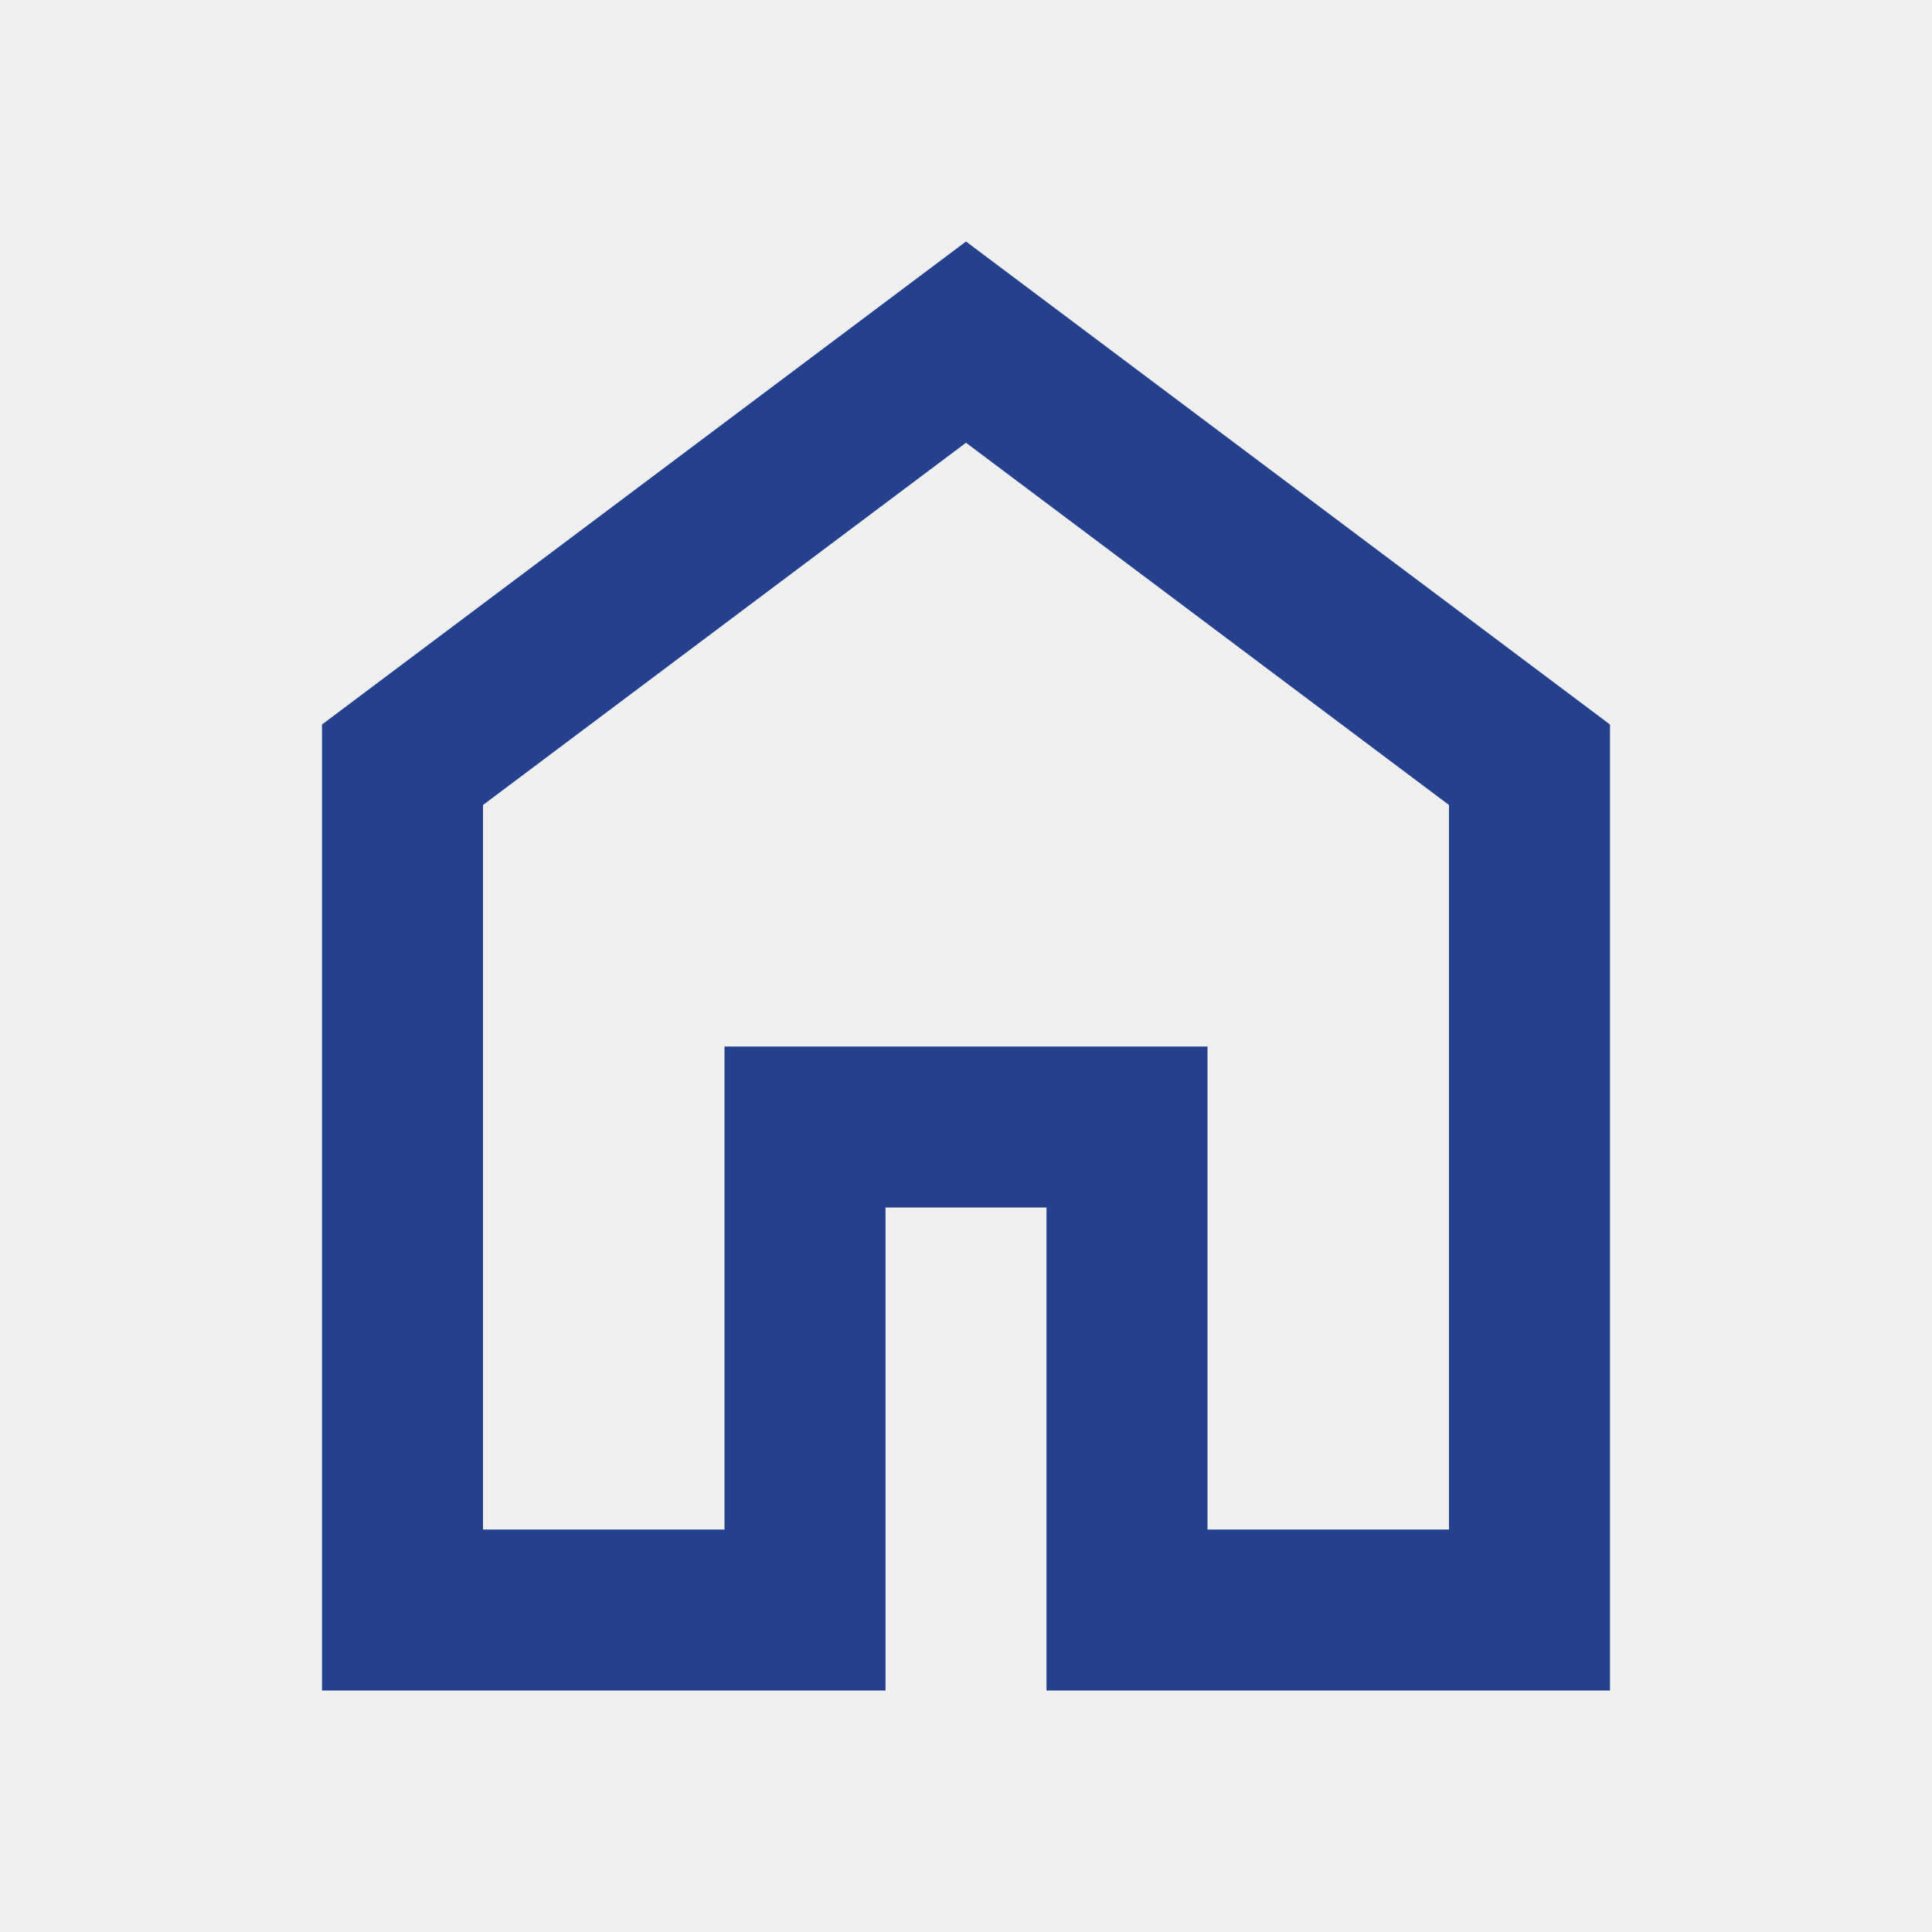
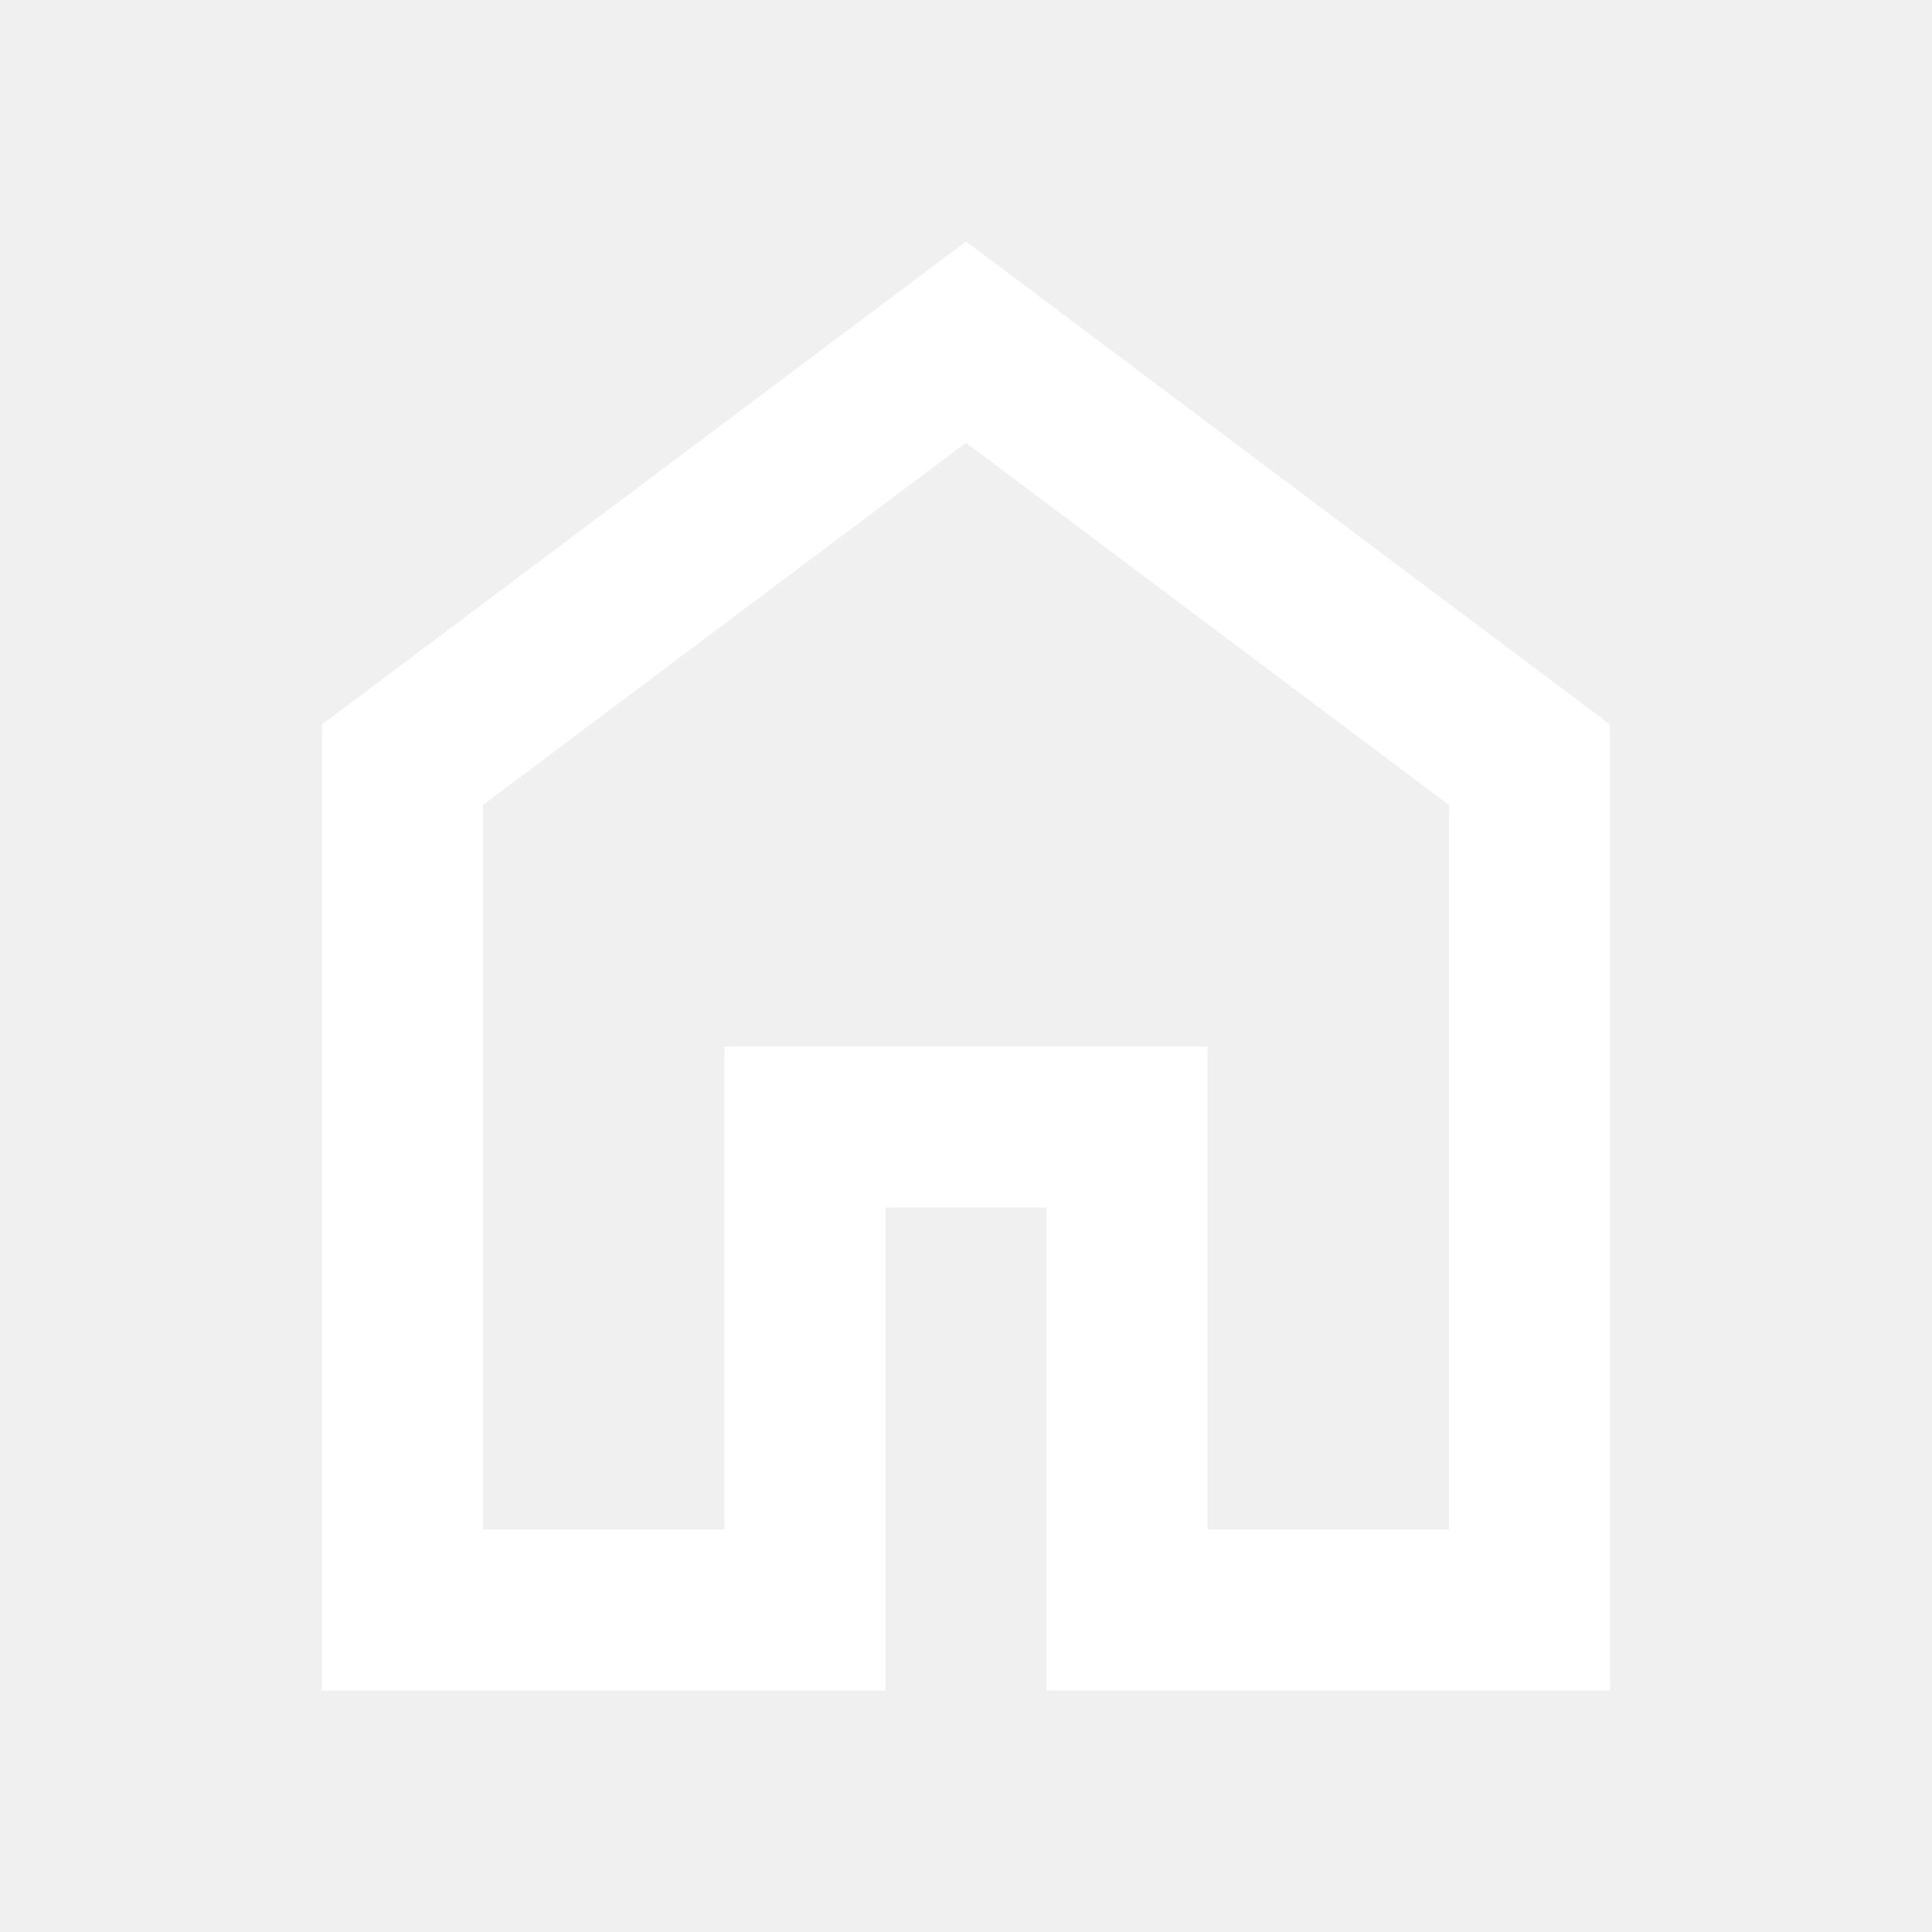
<svg xmlns="http://www.w3.org/2000/svg" width="24" height="24" viewBox="0 0 24 24" fill="none">
-   <path d="M6 19H9V13H15V19H18V10L12 5.5L6 10V19ZM4 21V9L12 3L20 9V21H13V15H11V21H4Z" fill="#25418E" />
+   <path d="M6 19H9V13H15V19H18V10L12 5.5L6 10V19ZM4 21V9L12 3L20 9V21H13V15H11V21H4Z" fill="white" />
</svg>
